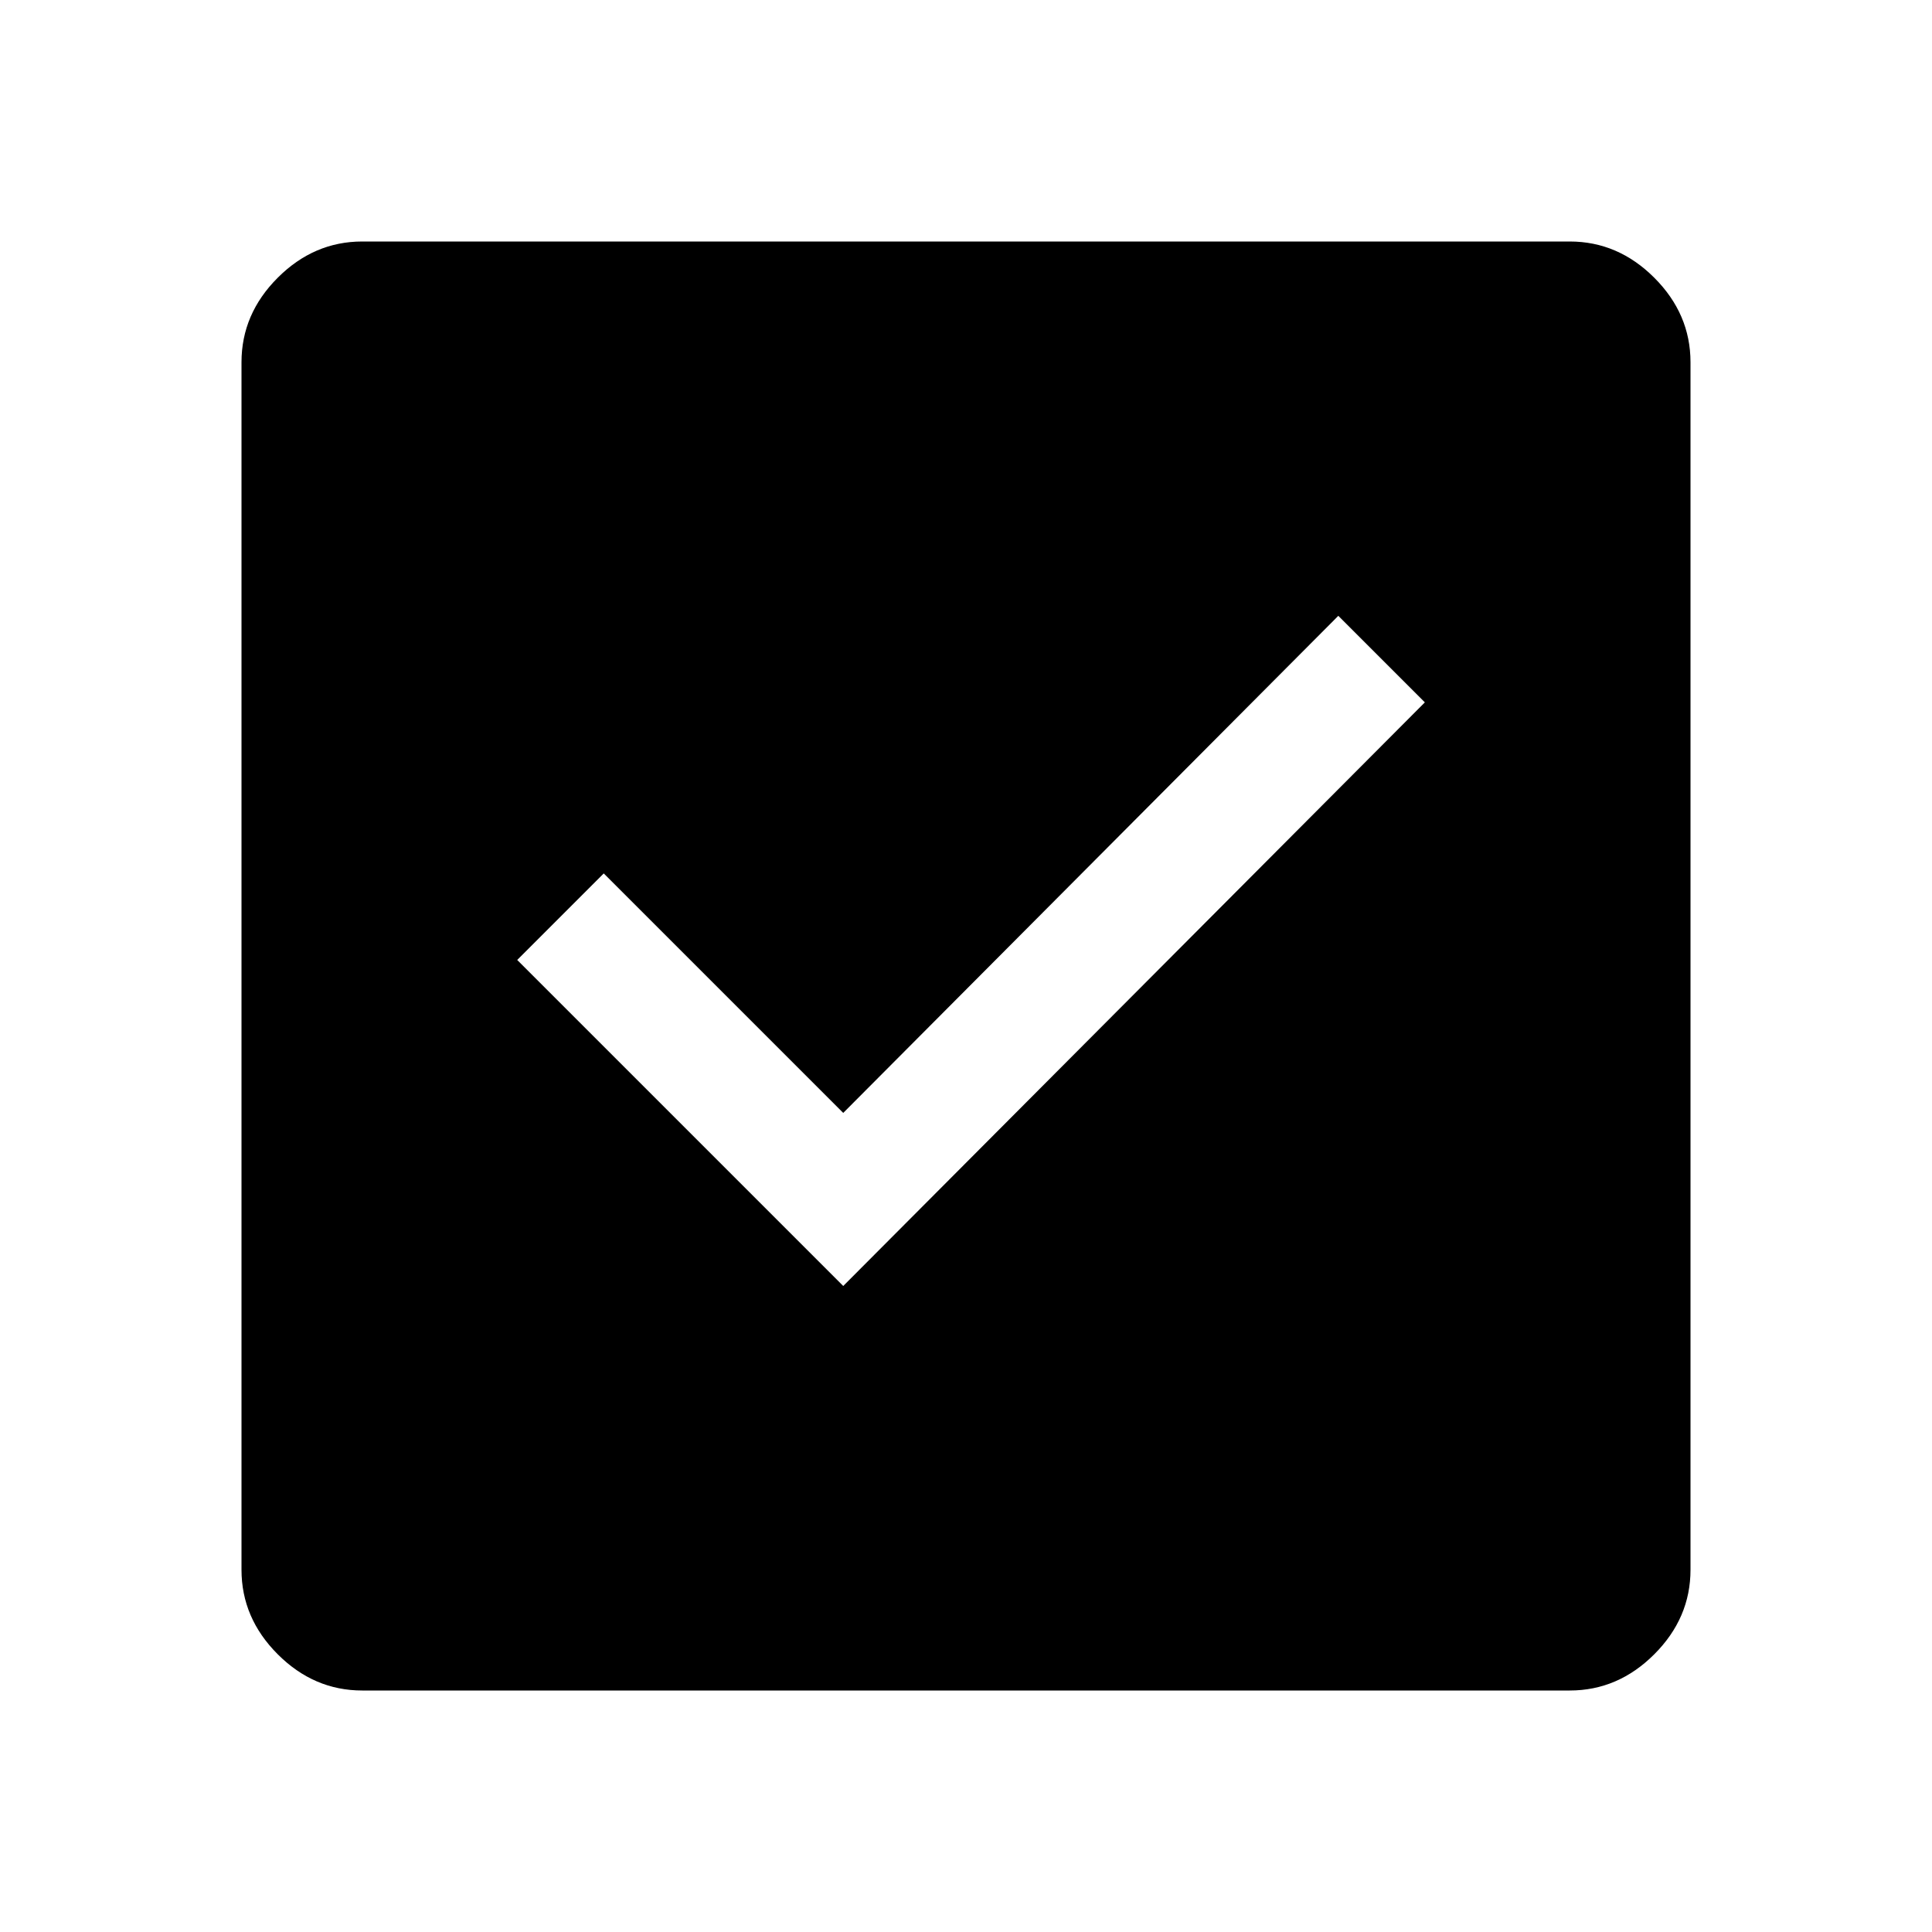
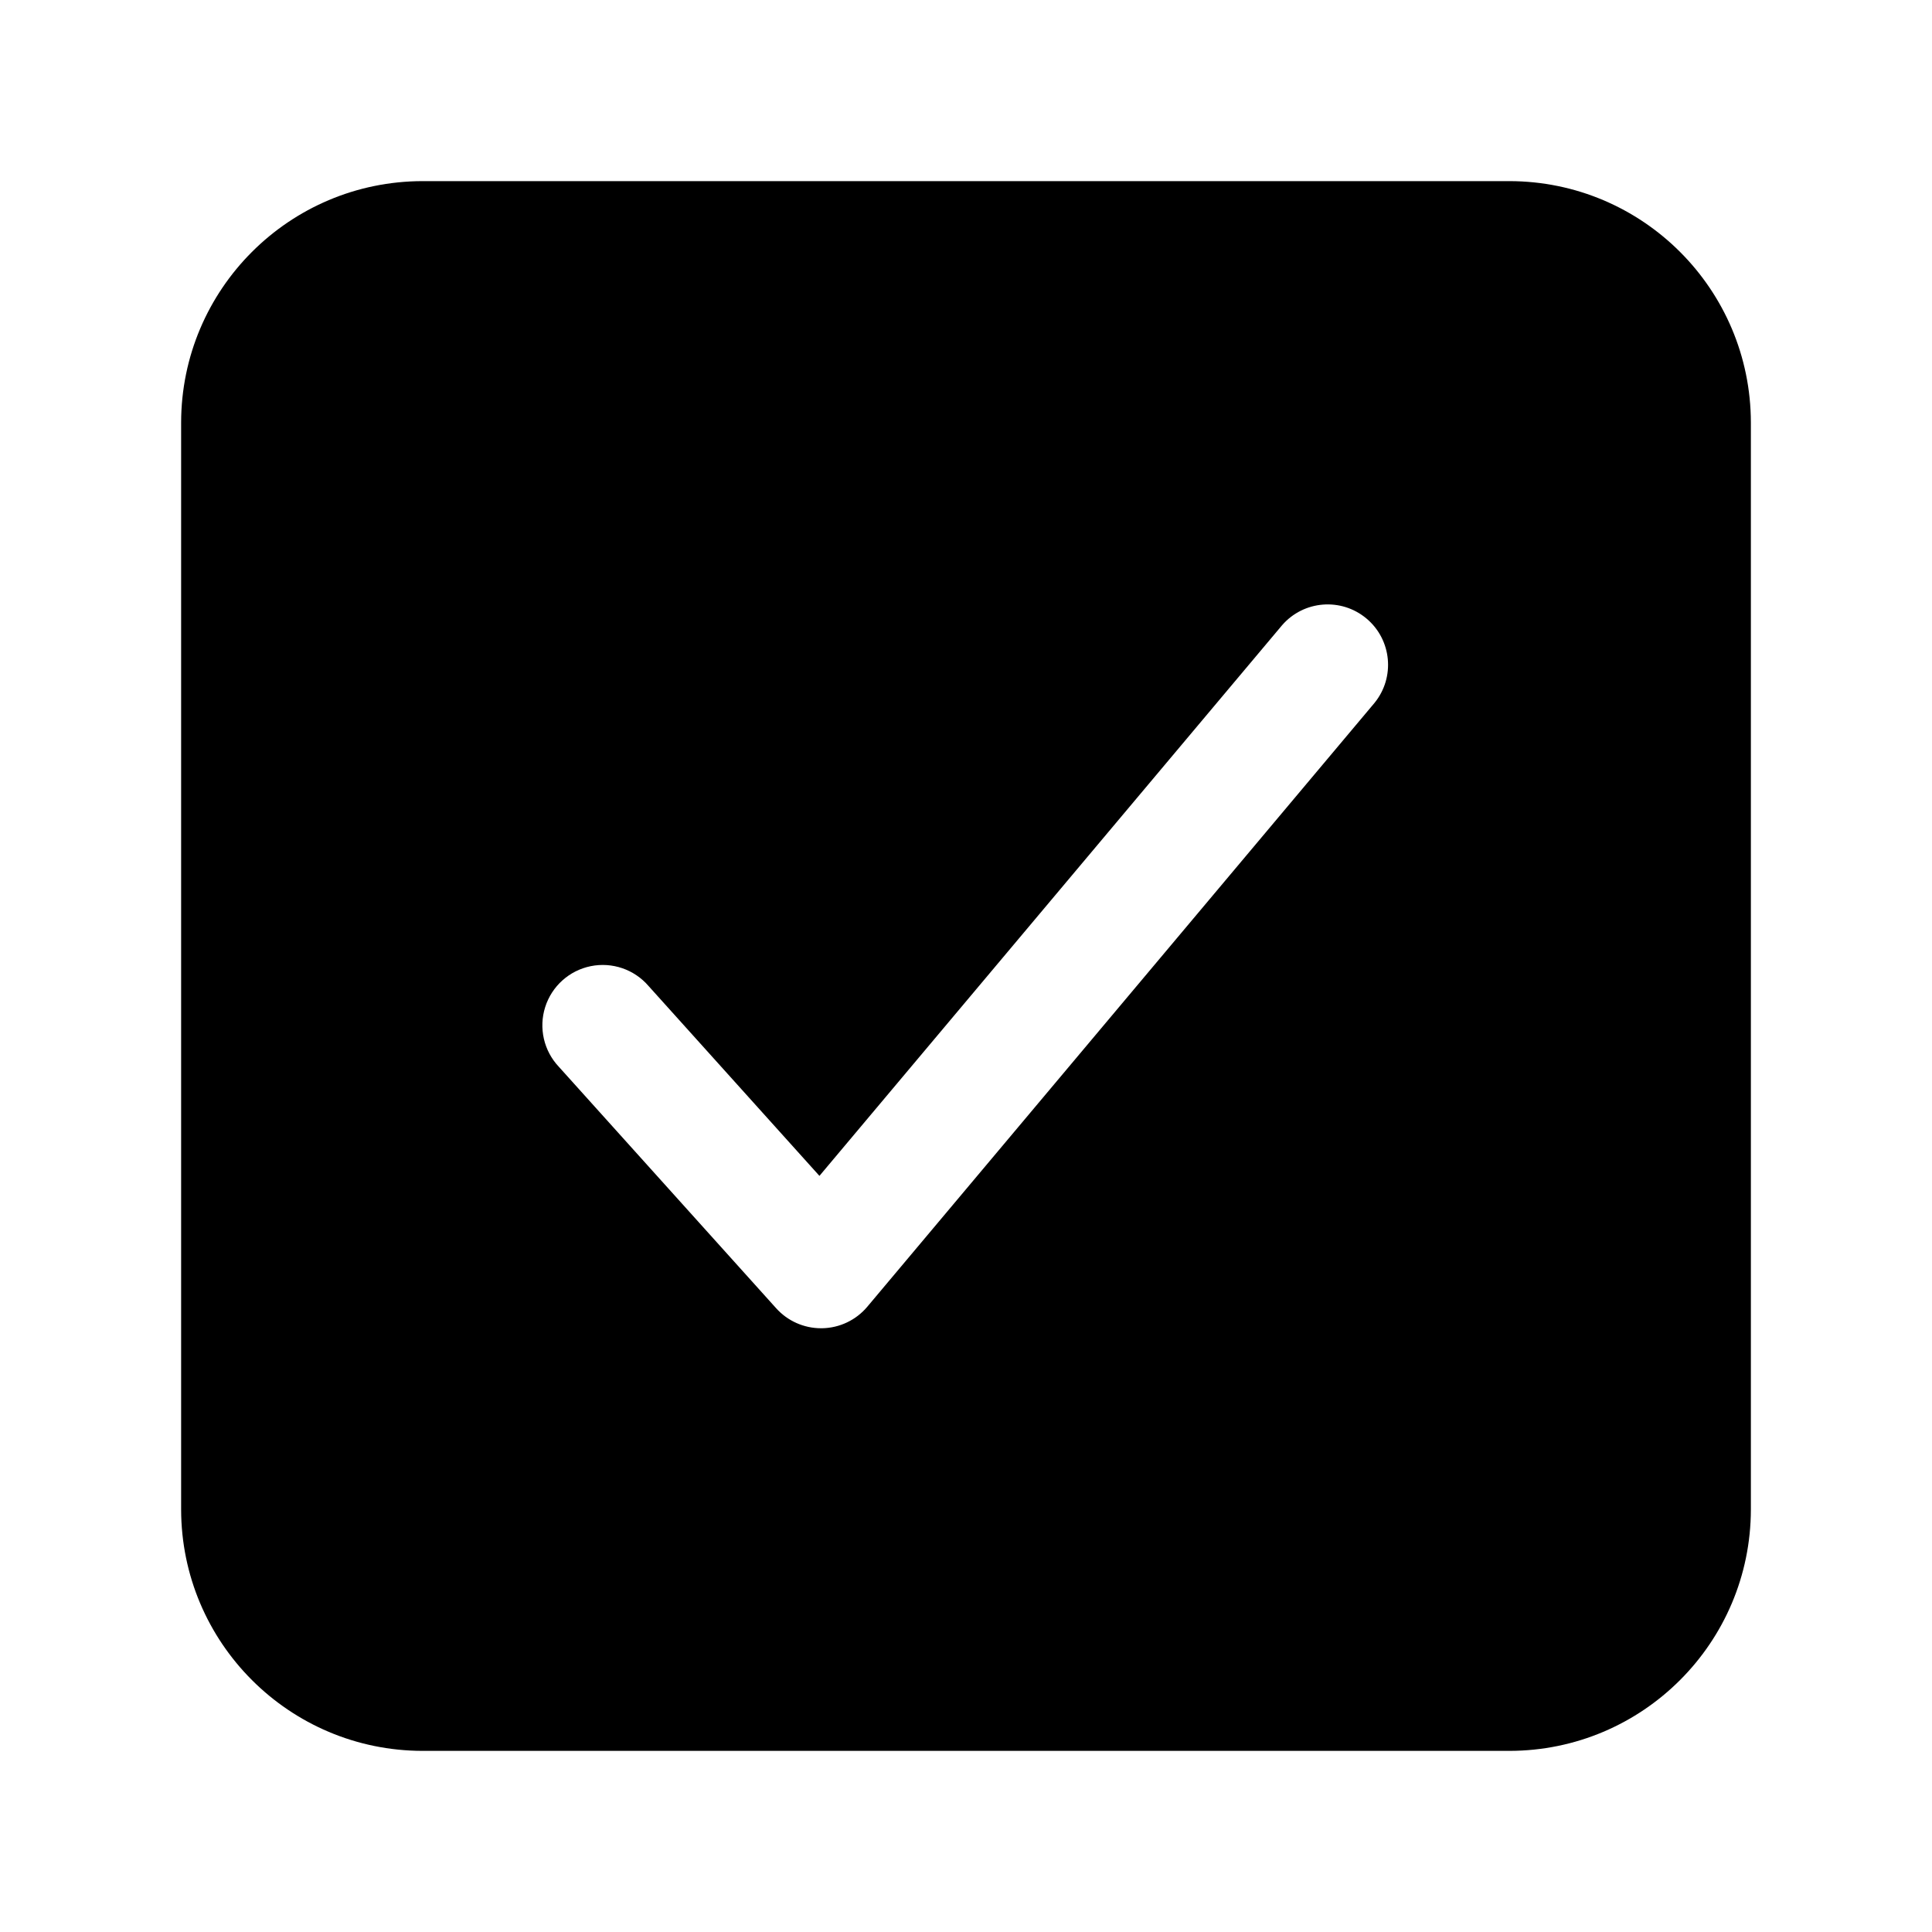
- <svg xmlns="http://www.w3.org/2000/svg" fill="currentColor" height="48" viewBox="0 -960 960 960" width="48">
-   <path d="m419-321 289-290-43-43-246 247-119-119-43 43 162 162ZM180-120q-24 0-42-18t-18-42v-600q0-24 18-42t42-18h600q24 0 42 18t18 42v600q0 24-18 42t-42 18H180Z" />
+ <svg xmlns="http://www.w3.org/2000/svg" width="1em" height="1em" viewBox="0 0 512 512">
+   <path fill="currentColor" d="M400 48H112a64.07 64.07 0 0 0-64 64v288a64.07 64.07 0 0 0 64 64h288a64.07 64.07 0 0 0 64-64V112a64.07 64.07 0 0 0-64-64m-35.75 138.29l-134.4 160a16 16 0 0 1-12 5.71h-.27a16 16 0 0 1-11.89-5.3l-57.6-64a16 16 0 1 1 23.78-21.4l45.29 50.32l122.59-145.91a16 16 0 0 1 24.5 20.58" />
</svg>
